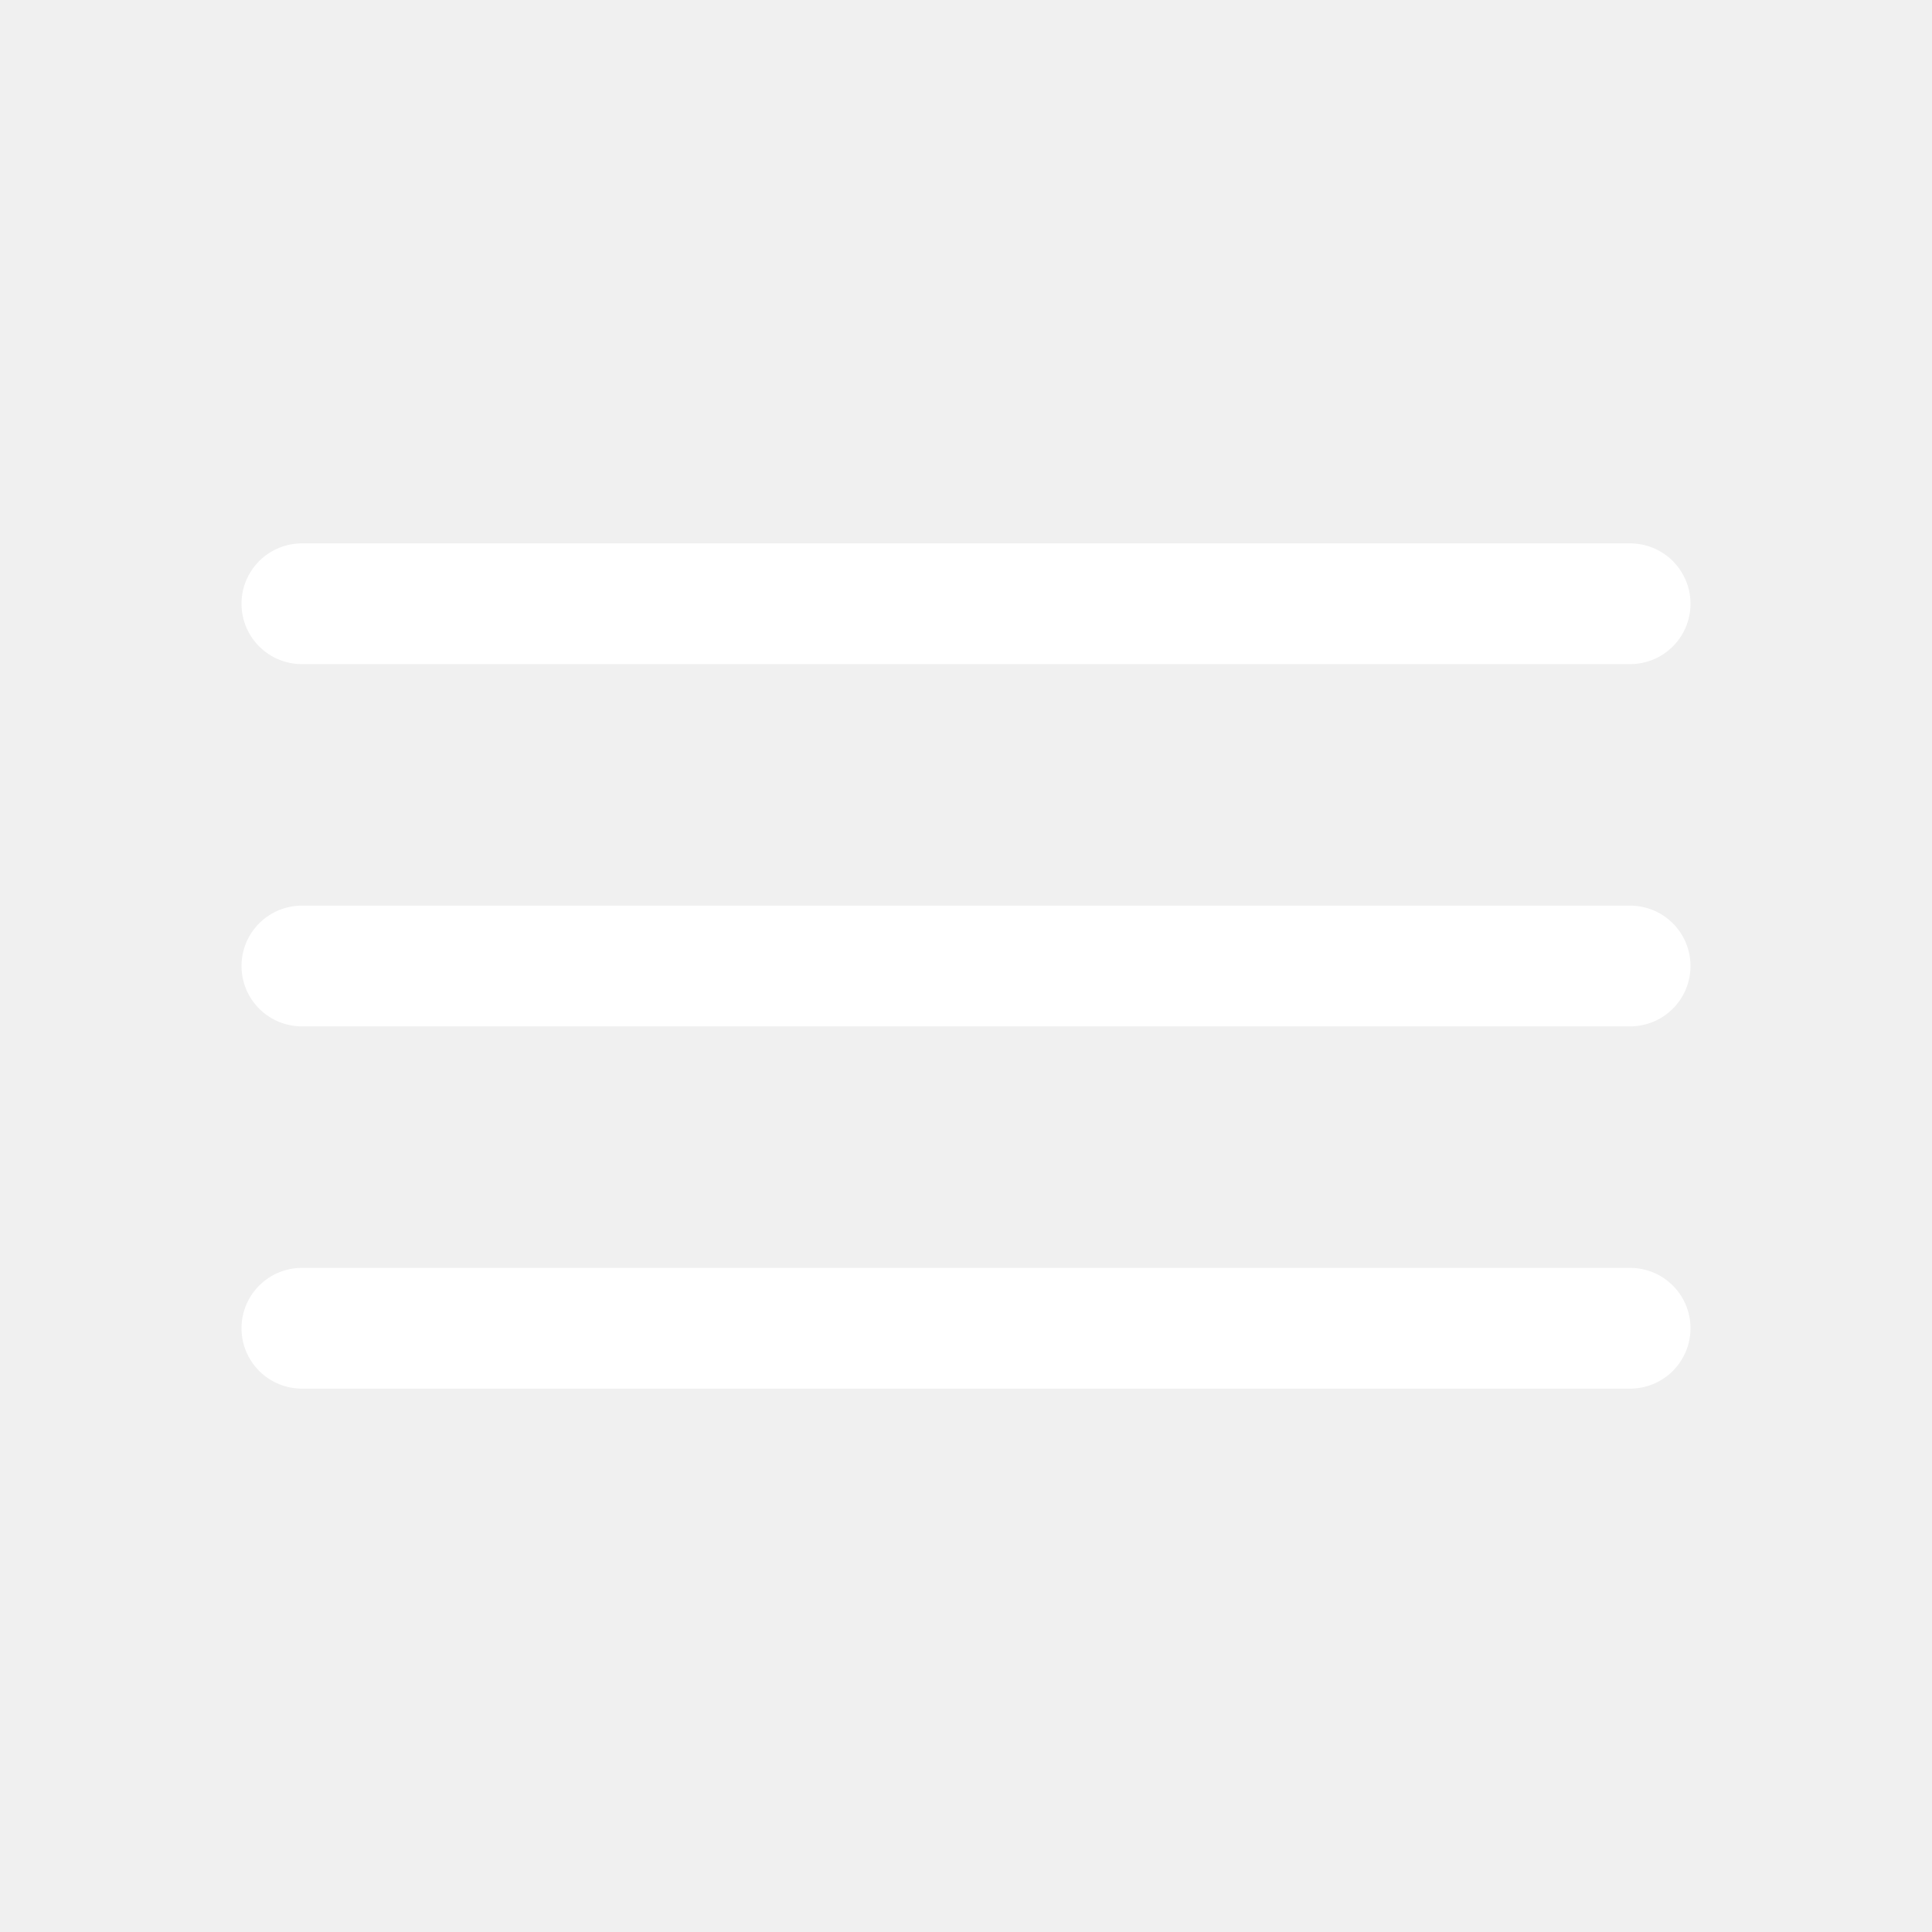
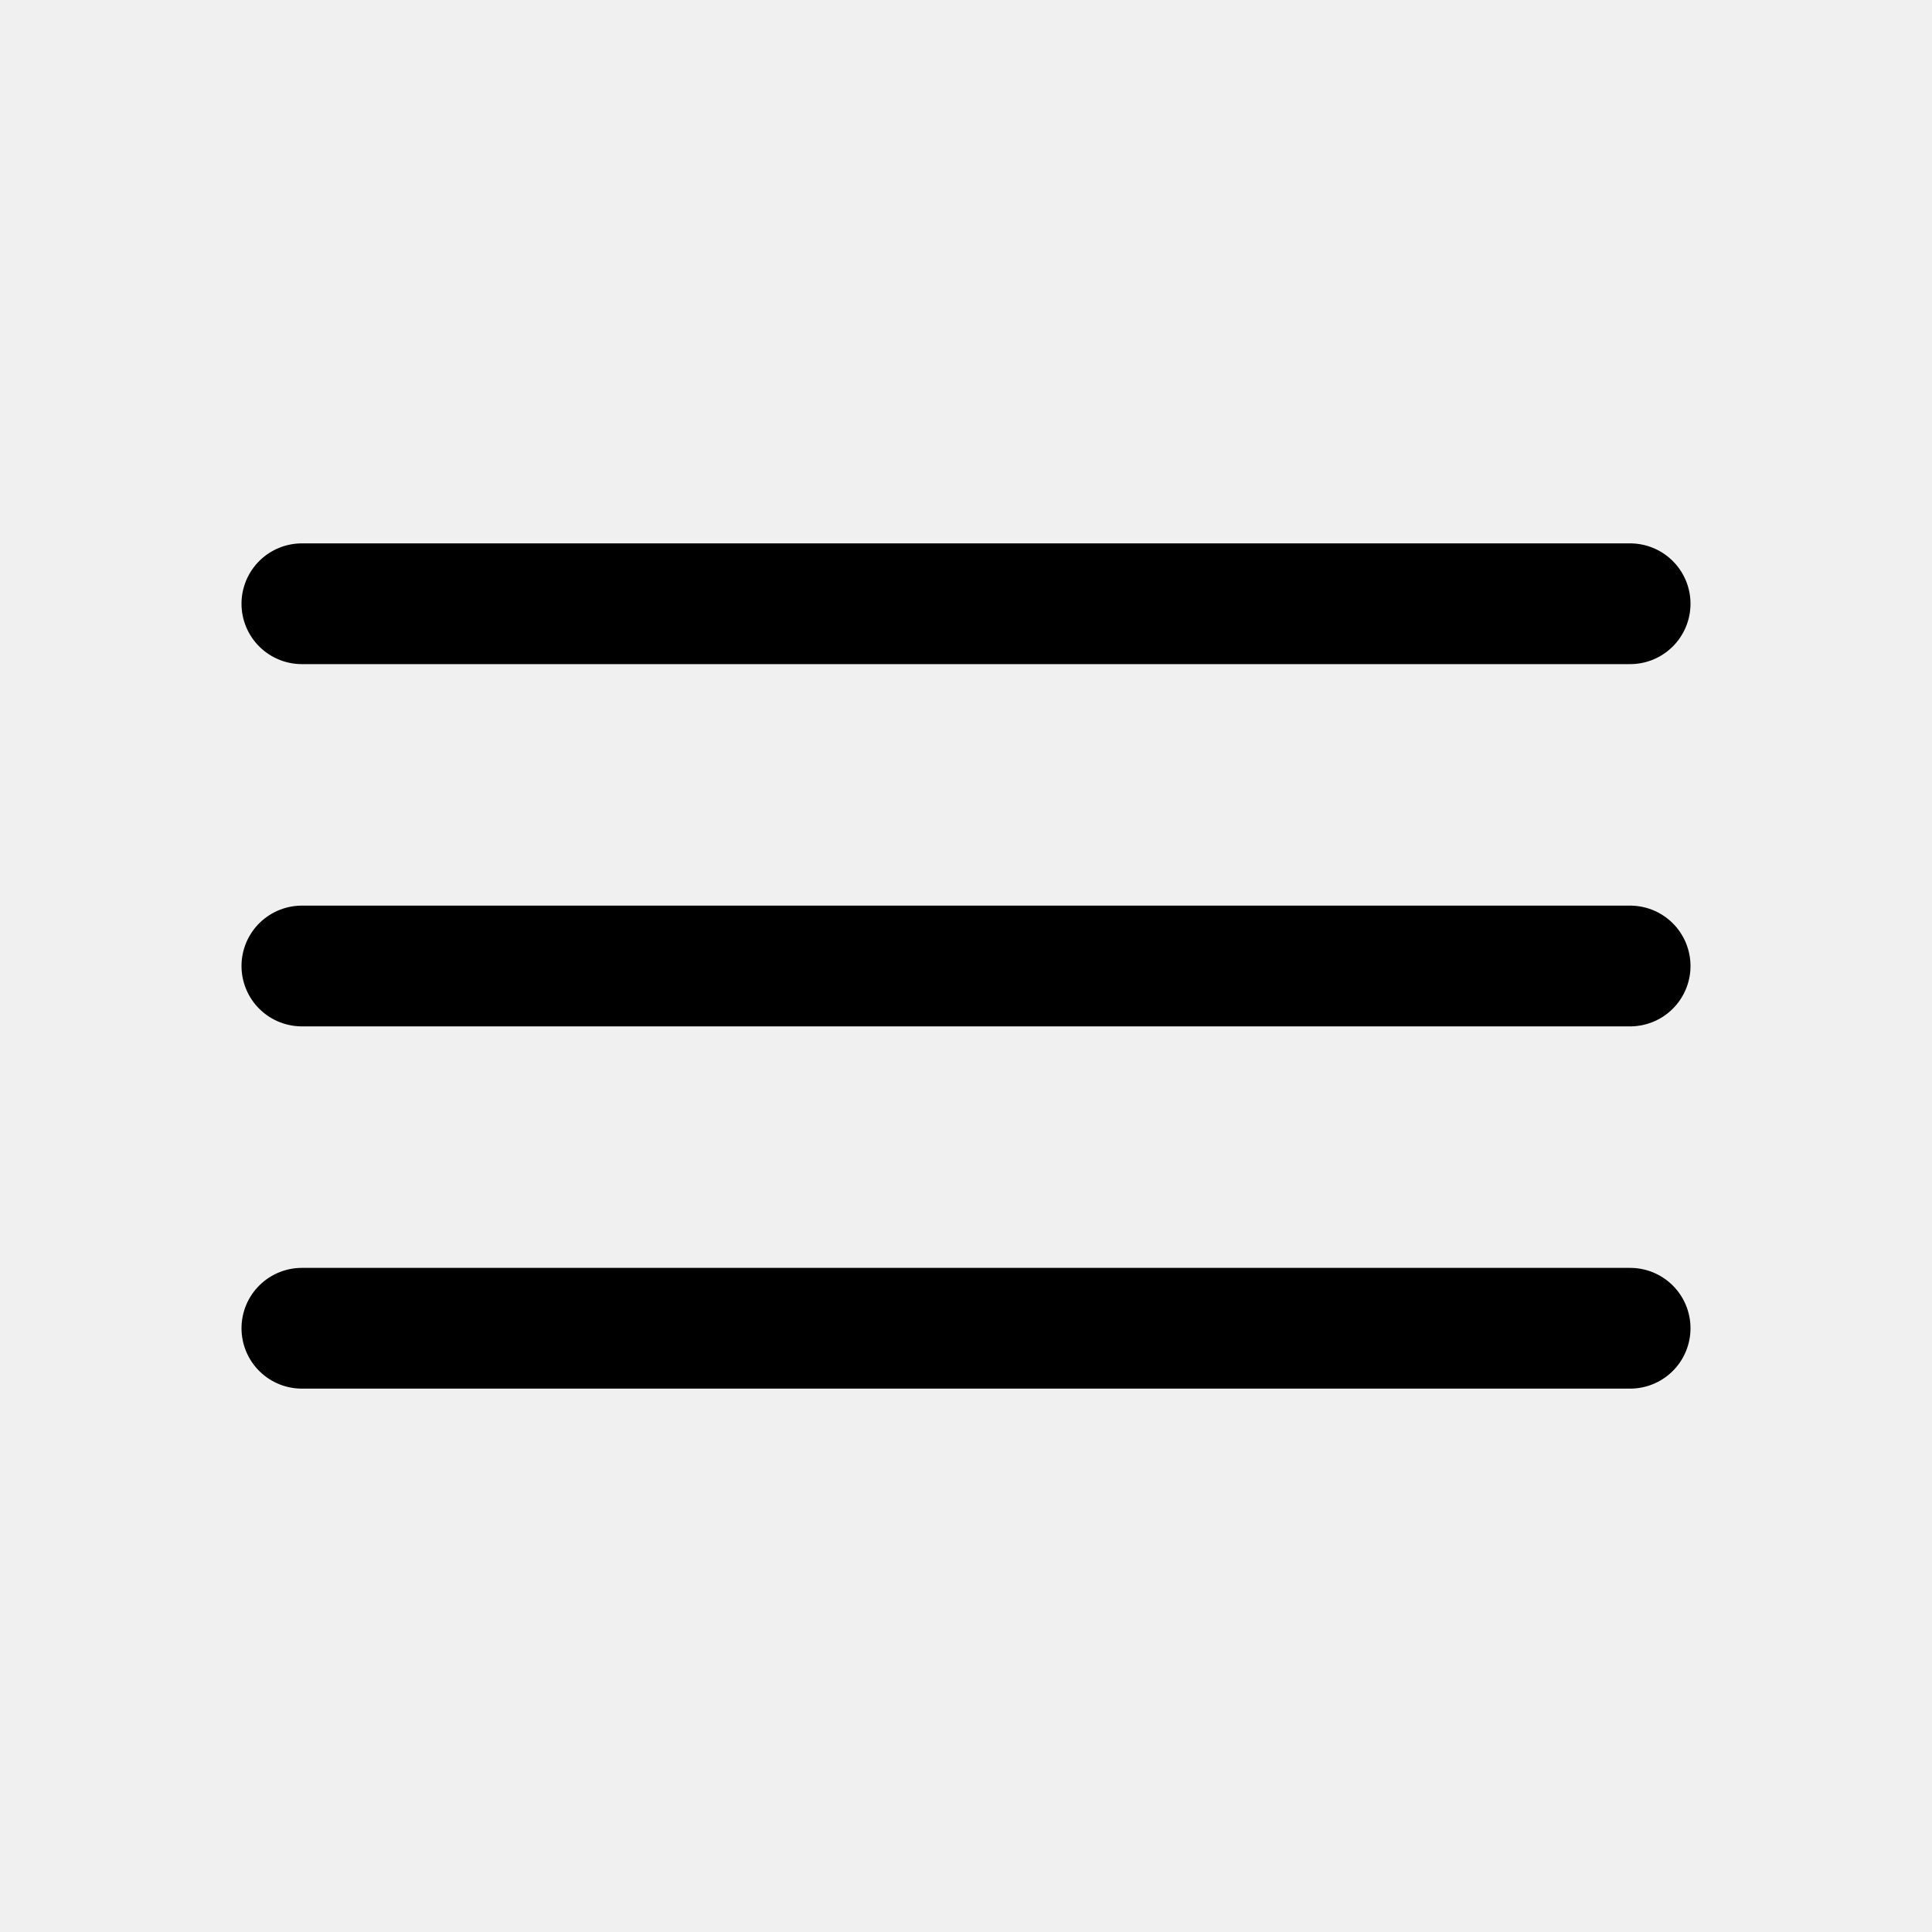
<svg xmlns="http://www.w3.org/2000/svg" class="ionicon" viewBox="0 0 512 512">
-   <path fill="none" stroke="white" stroke-linecap="round" stroke-miterlimit="10" stroke-width="32" d="M80 160h352M80 256h352M80 352h352" />
+   <path fill="none" stroke="black" stroke-linecap="round" stroke-miterlimit="10" stroke-width="32" d="M80 160h352M80 256h352M80 352h352" />
</svg>
